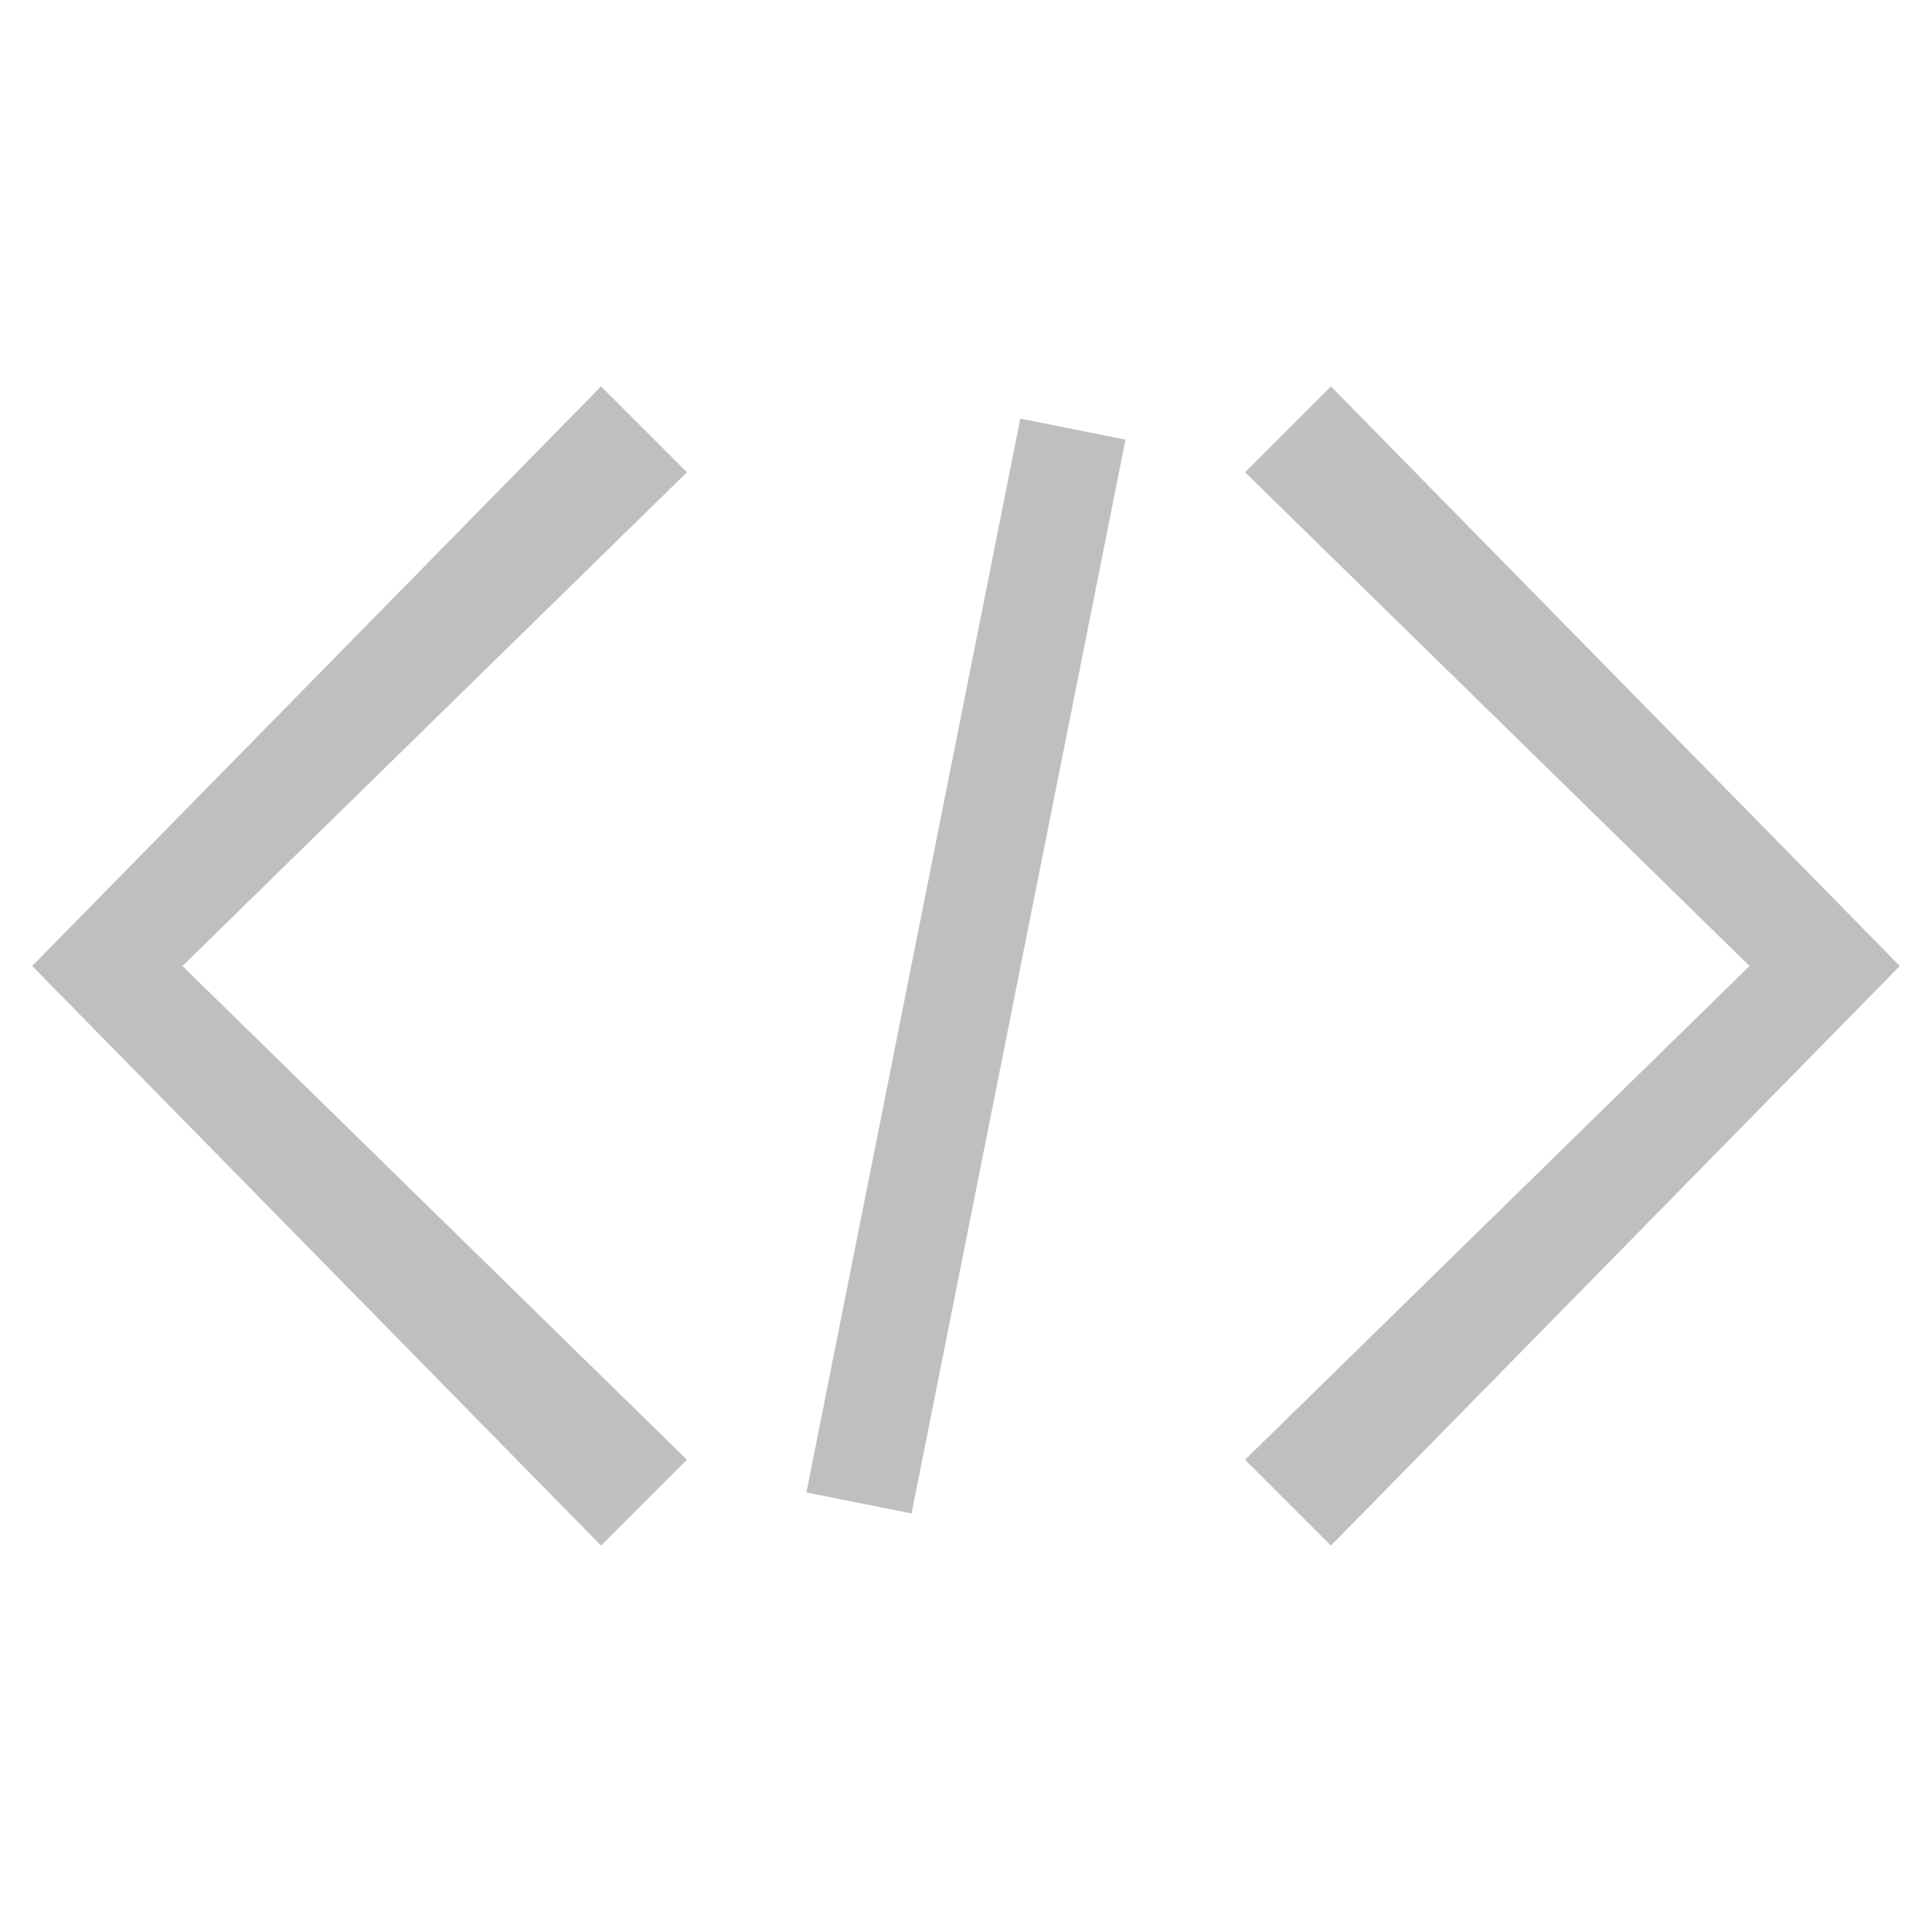
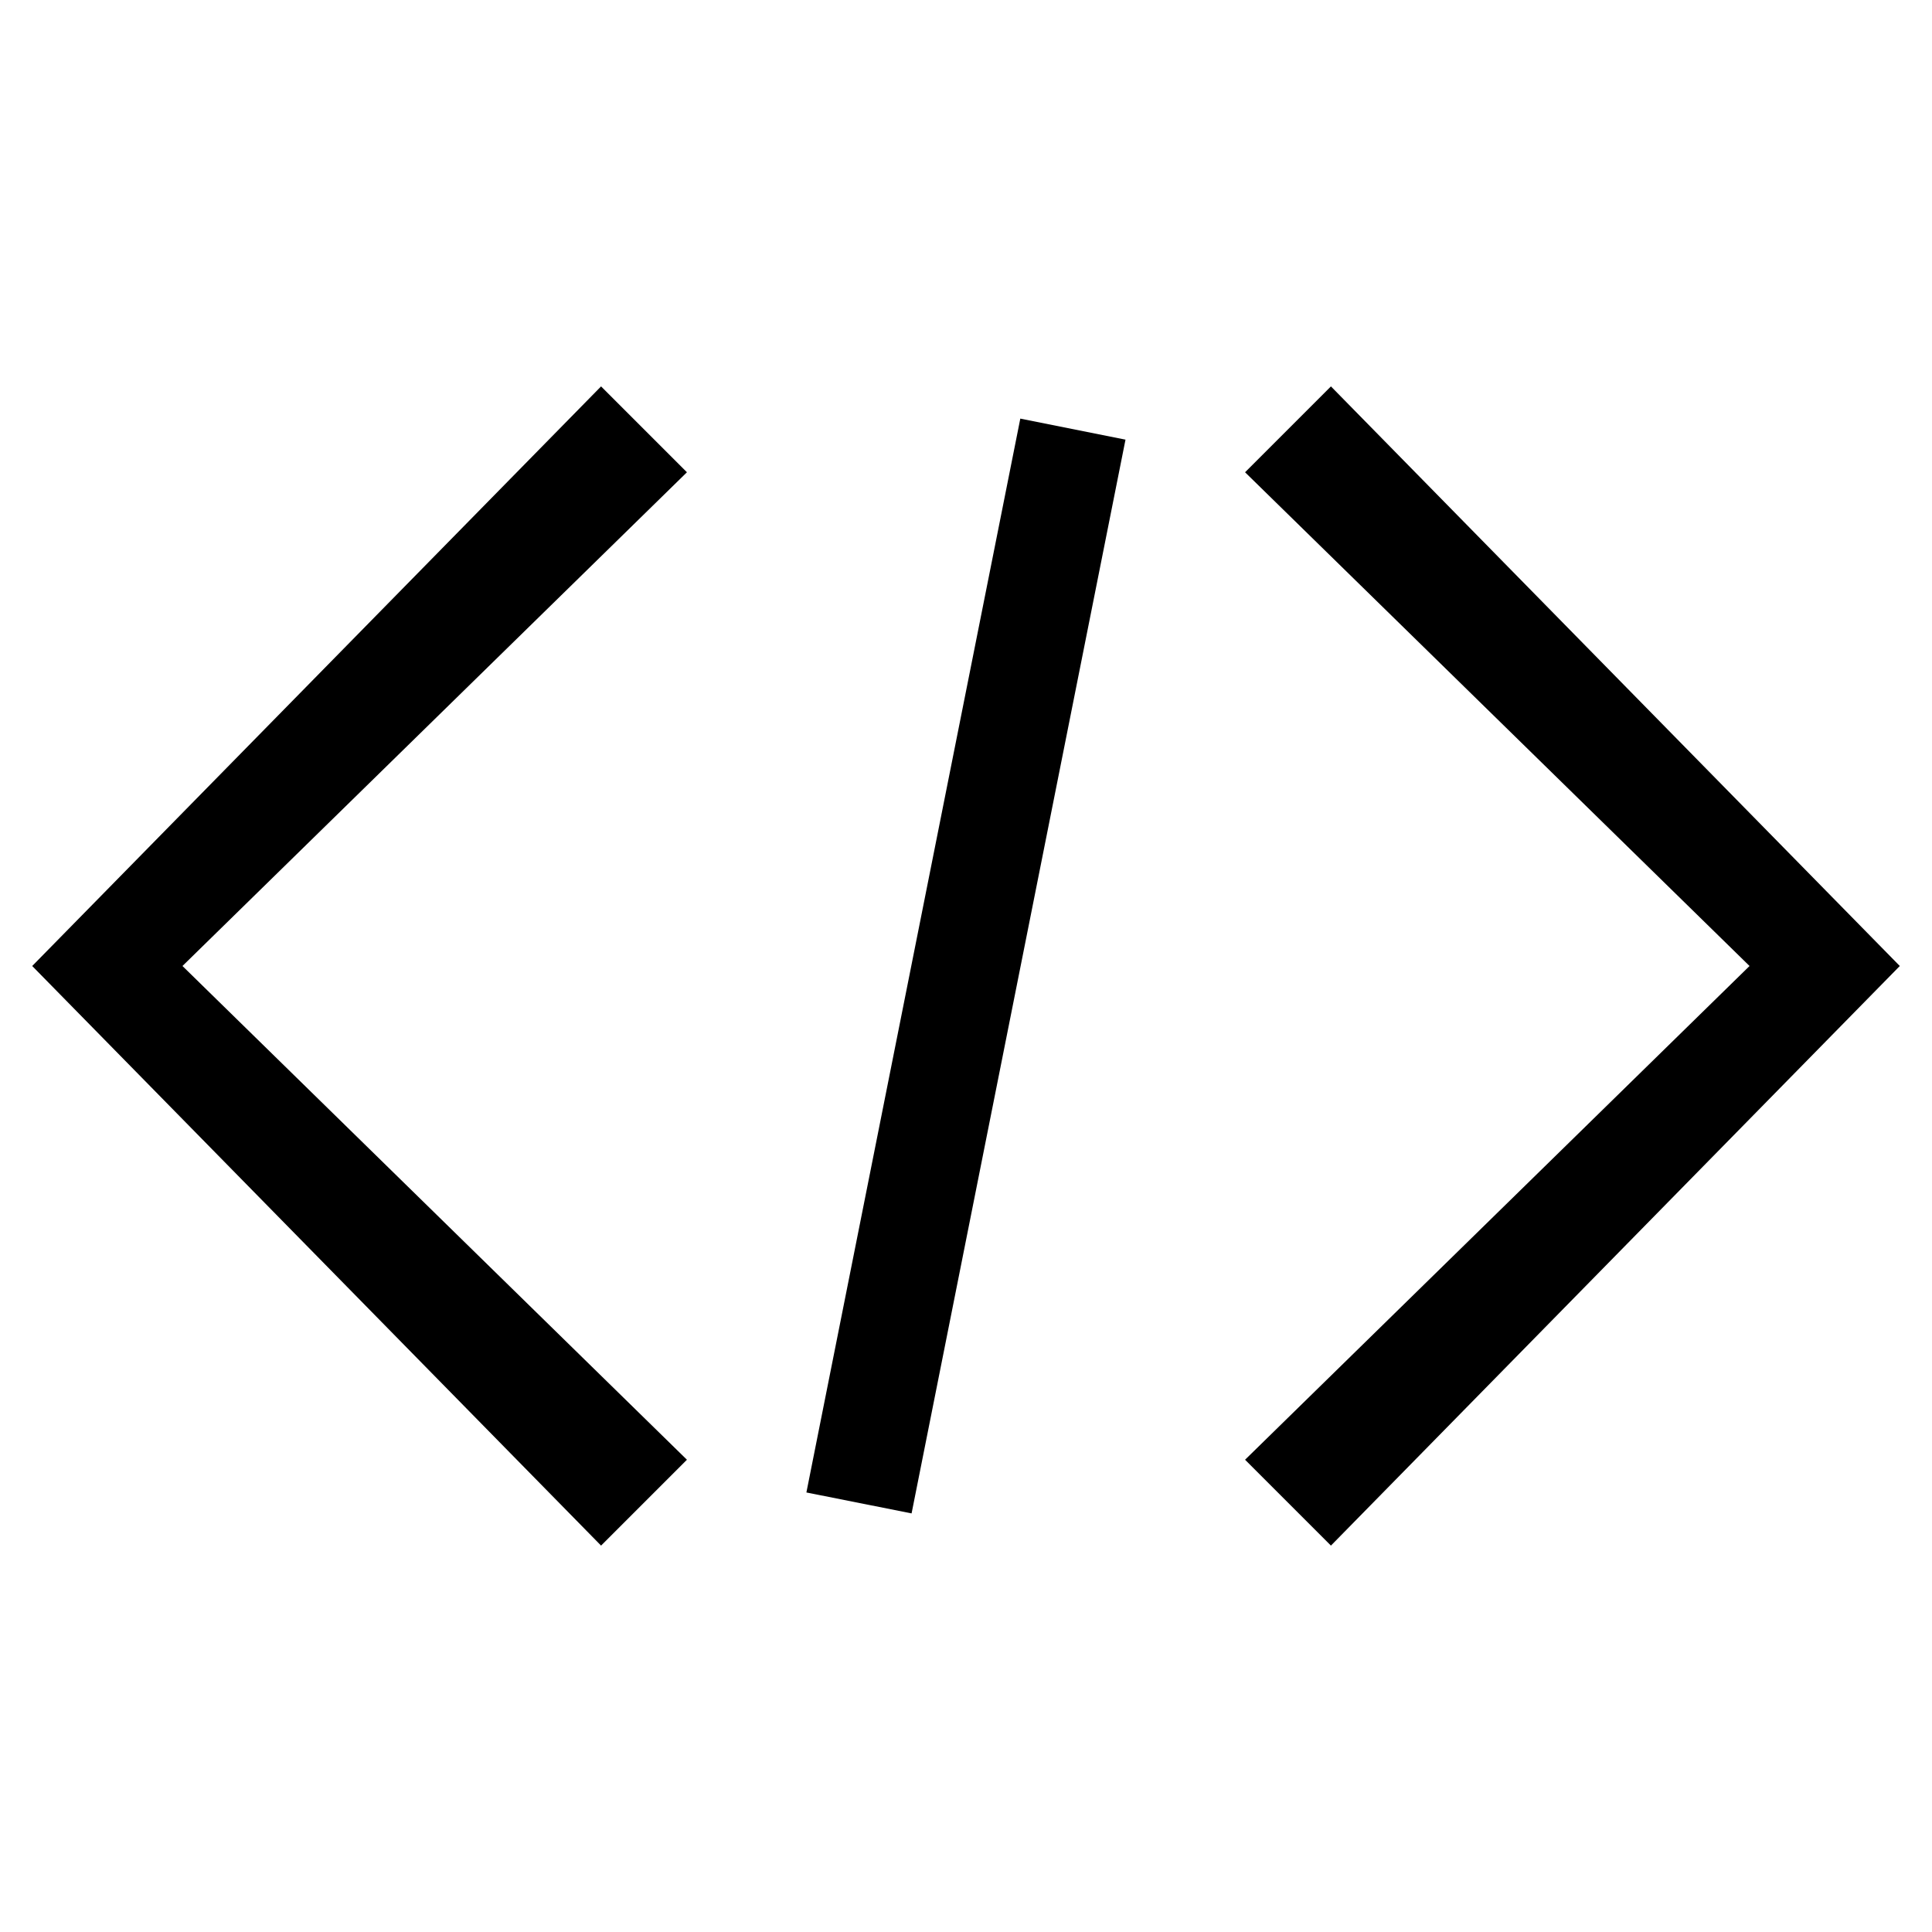
- <svg xmlns="http://www.w3.org/2000/svg" class="icon" viewBox="0 0 1024 1024" width="200" height="200">
+ <svg xmlns="http://www.w3.org/2000/svg" t="1546567861908" class="icon" style="" viewBox="0 0 1024 1024" version="1.1" p-id="2422" width="200" height="200">
  <defs>
-     <style />
+     <style type="text/css" />
  </defs>
-   <path d="M318.578 819.2L17.067 512l301.51-307.2 45.512 45.511L96.71 512 364.09 773.689zm386.844 0l-45.51-45.511L927.288 512 659.91 250.311l45.511-45.511L1006.933 512zM540.786 221.867l55.75 11.15-113.379 569.116-55.75-11.093z" fill="#bfbfbf" />
+   <path d="M318.578 819.2L17.067 512l301.511-307.2 45.511 45.511L96.711 512l267.378 261.689zM705.422 819.2l-45.511-45.511L927.289 512l-267.378-261.689 45.511-45.511L1006.933 512zM540.786 221.867l55.751 11.15L483.157 802.133l-55.751-11.093z" p-id="2423" />
</svg>
